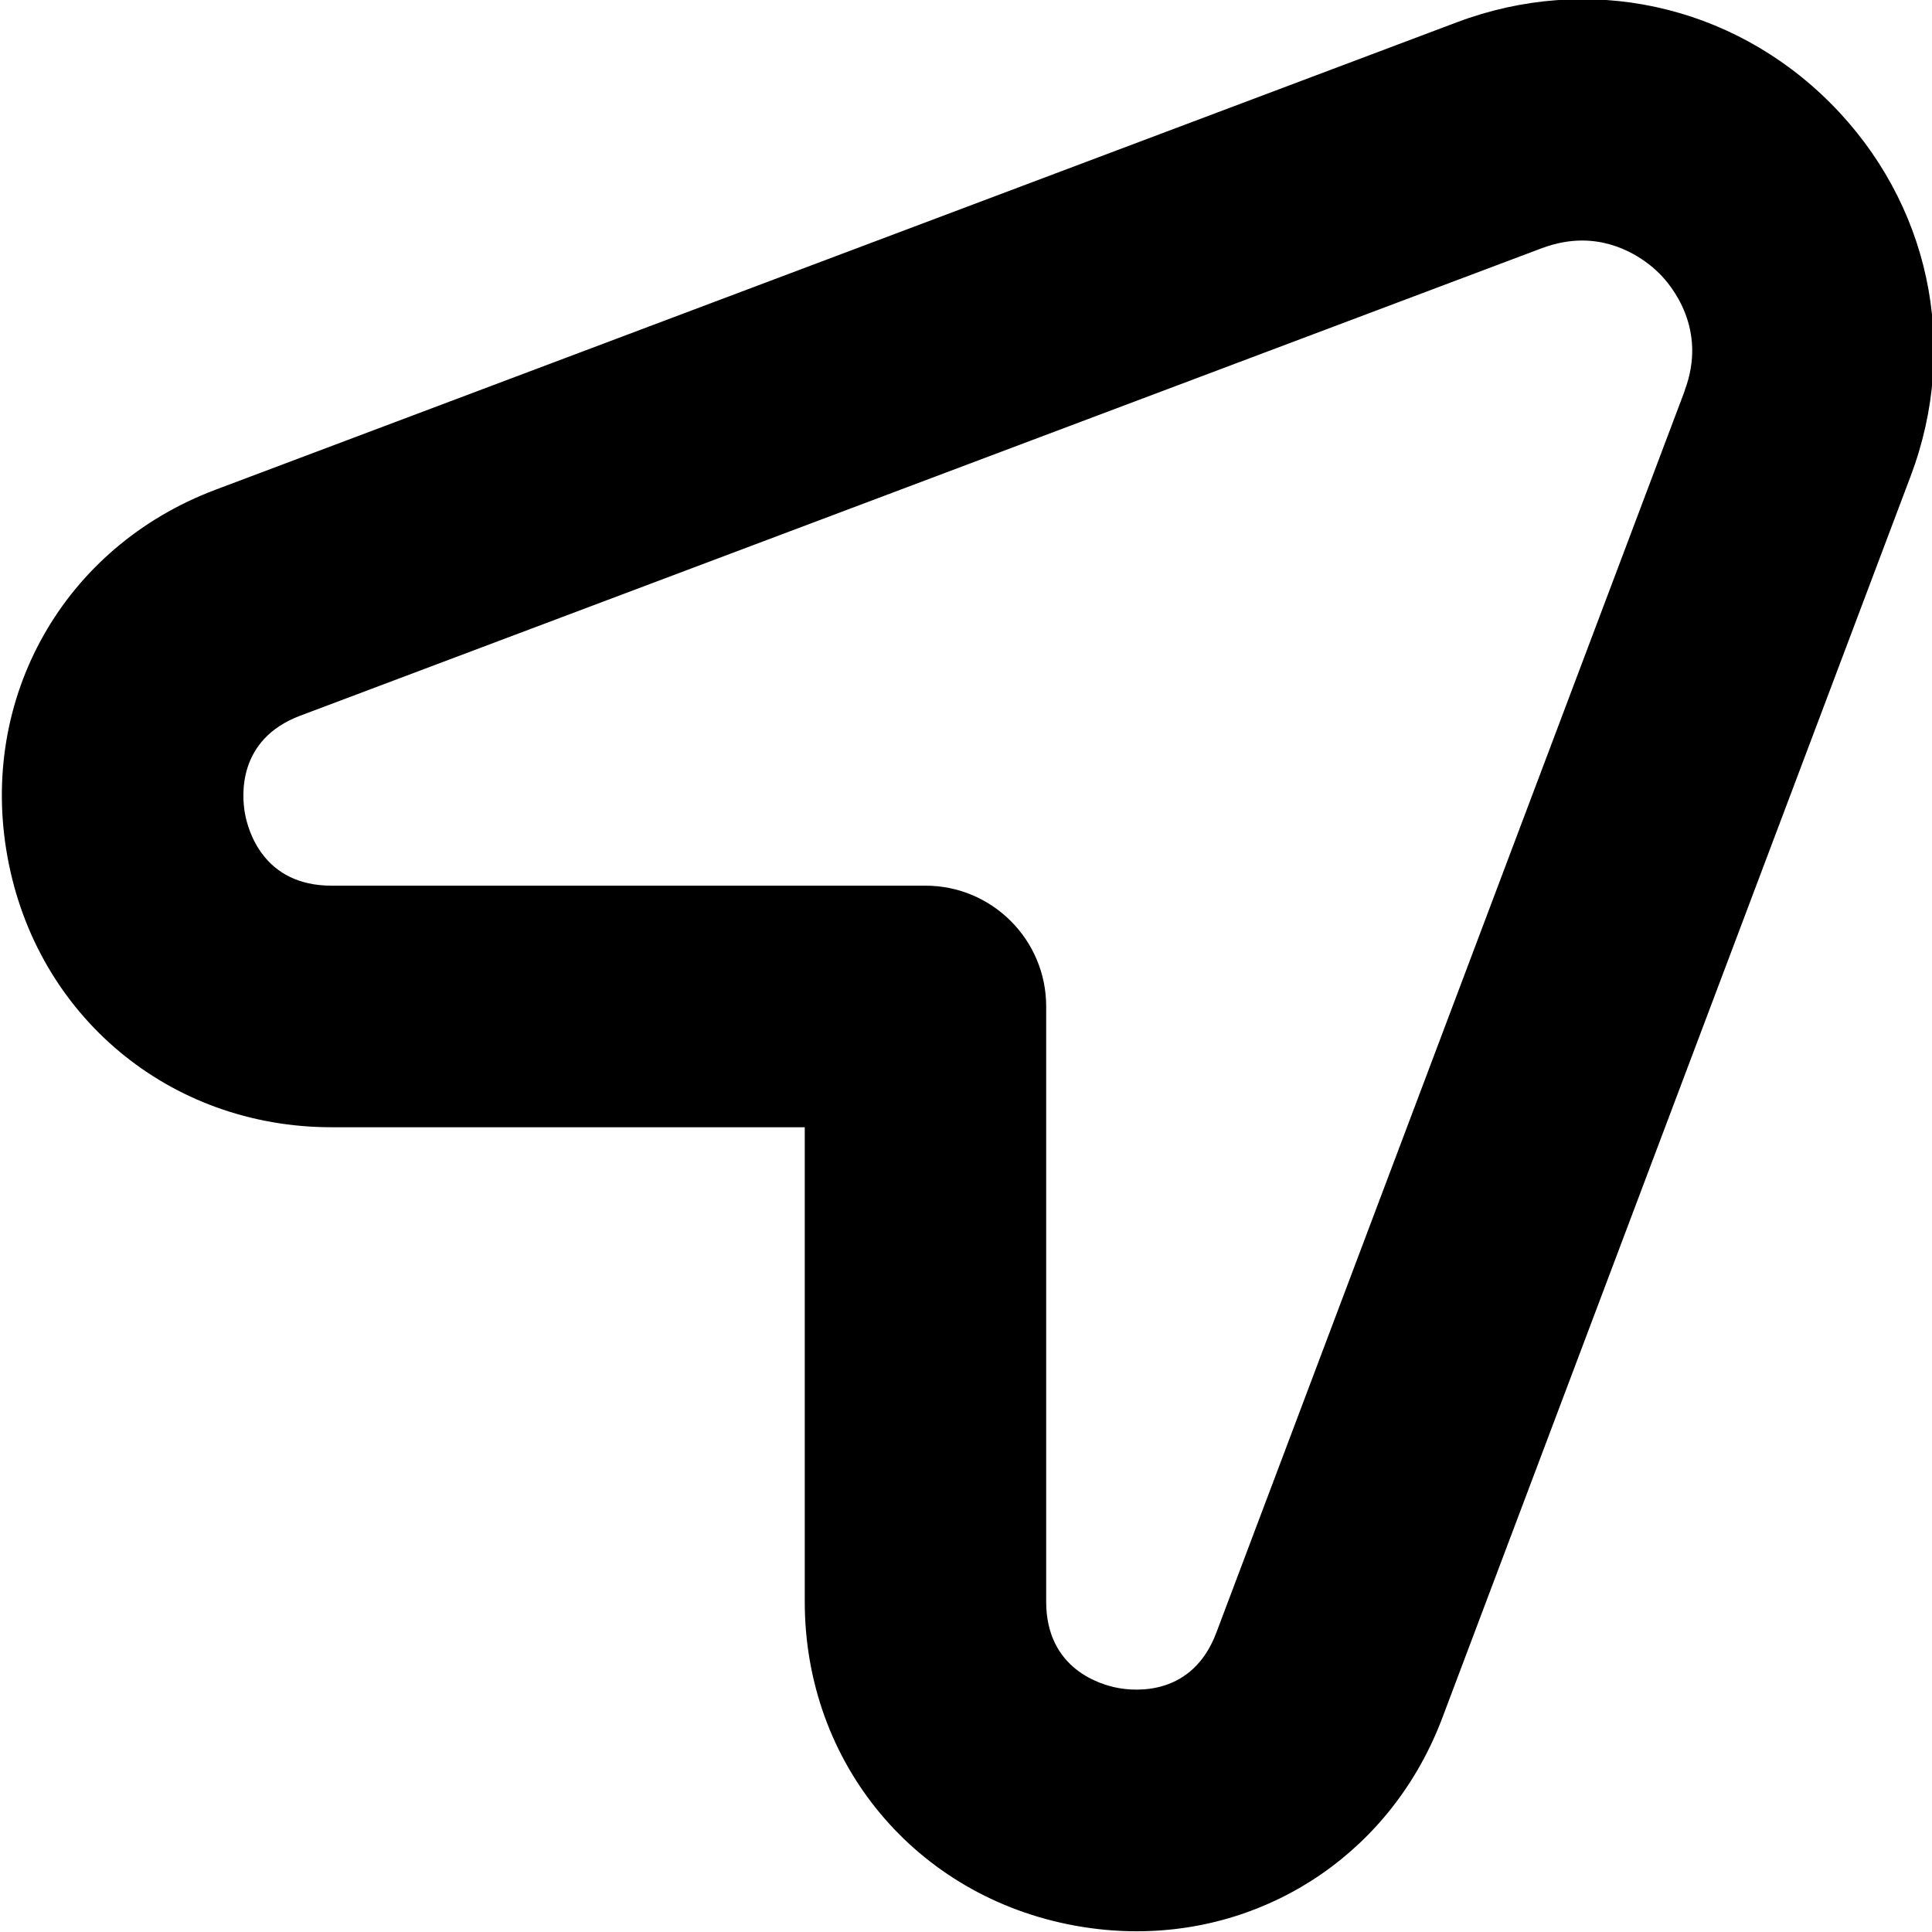
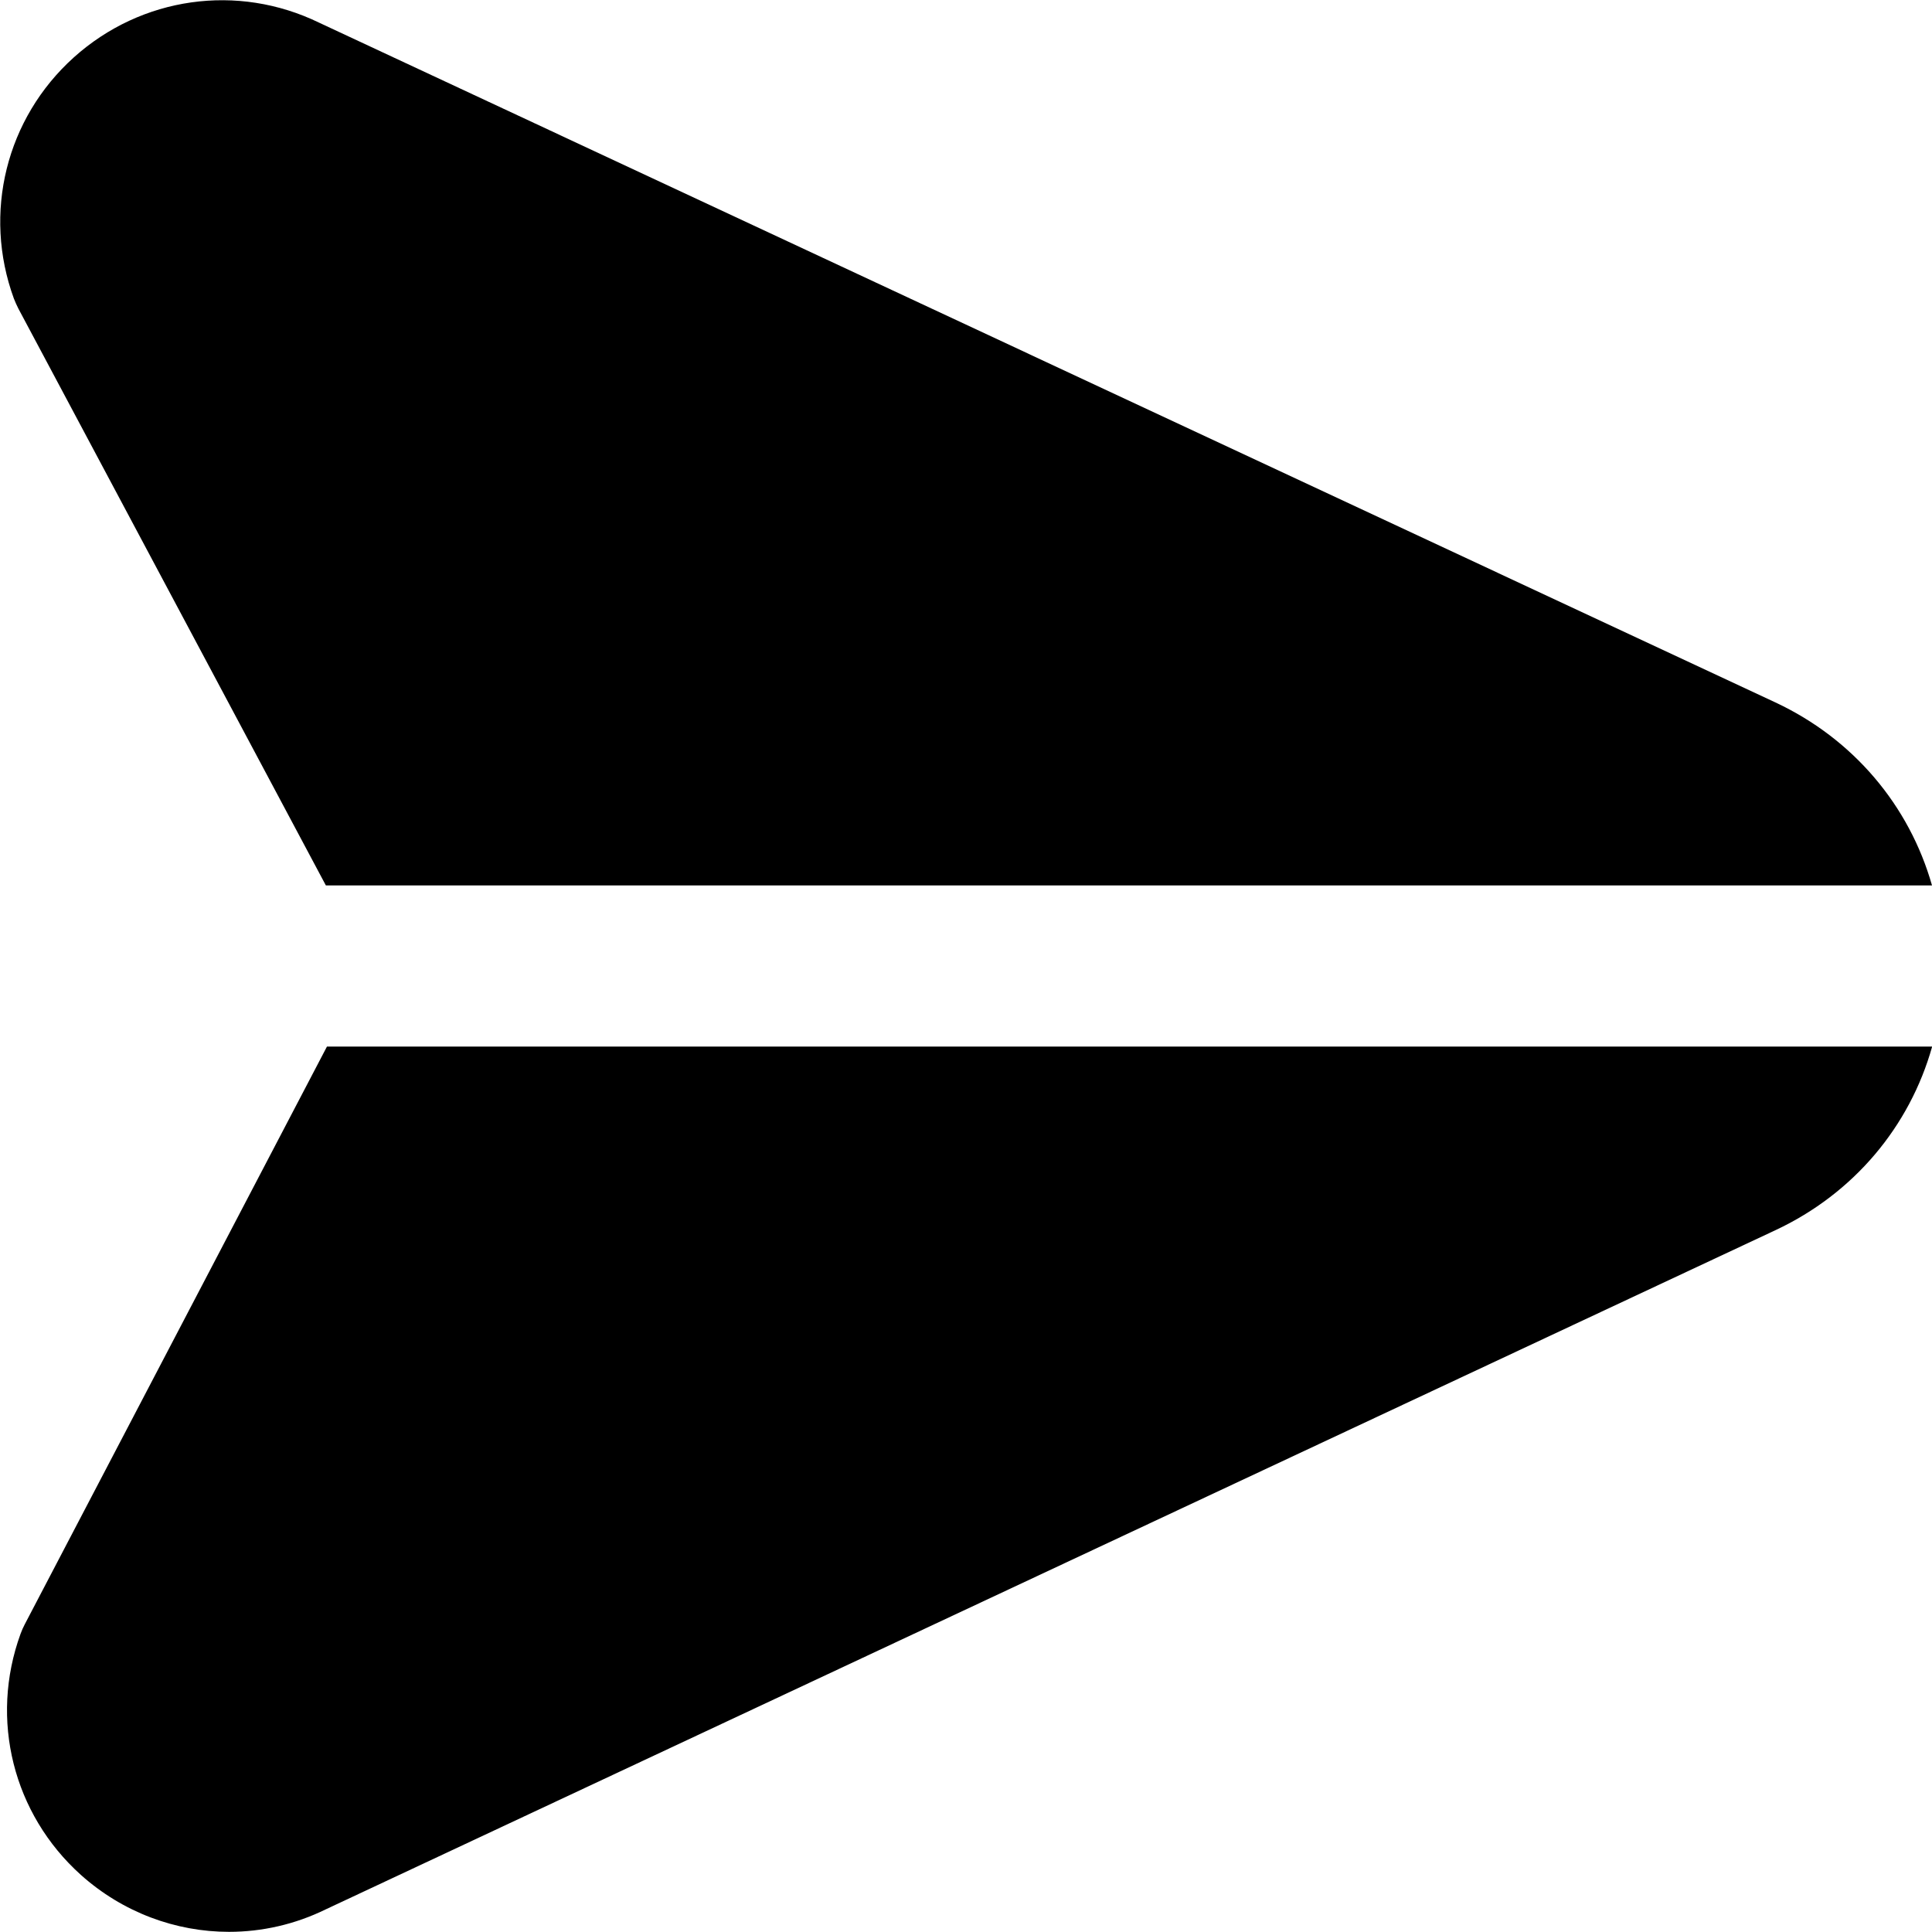
- <svg xmlns="http://www.w3.org/2000/svg" id="Layer_1" data-name="Layer 1" viewBox="0 0 24 24">
-   <path d="m22.736,1.278c-1.23-1.23-3.009-1.613-4.636-1.002L2.676,6.084C.795,6.792-.268,8.667.093,10.645c.359,1.978,2.015,3.358,4.025,3.358h5.879v5.894c0,2.009,1.381,3.664,3.357,4.024.258.047.514.07.766.07,1.682,0,3.181-1.017,3.797-2.651l5.818-15.426c.614-1.628.231-3.404-.999-4.636Zm-1.808,3.577l-5.818,15.426c-.297.79-1.004.727-1.218.688-.21-.038-.896-.229-.896-1.073v-7.394c0-.828-.672-1.5-1.5-1.5h-7.379c-.846,0-1.036-.686-1.074-.896s-.102-.919.688-1.216l15.425-5.808c.179-.066.345-.094.497-.094.502,0,.847.296.96.409.147.147.604.687.314,1.456Z" />
+ <svg xmlns="http://www.w3.org/2000/svg" id="Layer_1" data-name="Layer 1" viewBox="0 0 24 24" width="512" height="512">
+   <path d="m.172,3.708C-.216,2.646.076,1.47.917.713,1.756-.041,2.951-.211,3.965.282l18.09,8.444c.97.454,1.664,1.283,1.945,2.273H4.048L.229,3.835c-.021-.041-.04-.084-.057-.127Zm3.89,9.292L.309,20.175c-.021.04-.039.08-.054.122-.387,1.063-.092,2.237.749,2.993.521.467,1.179.708,1.841.708.409,0,.819-.092,1.201-.279l18.011-8.438c.973-.456,1.666-1.288,1.945-2.28H4.062Z" />
</svg>
